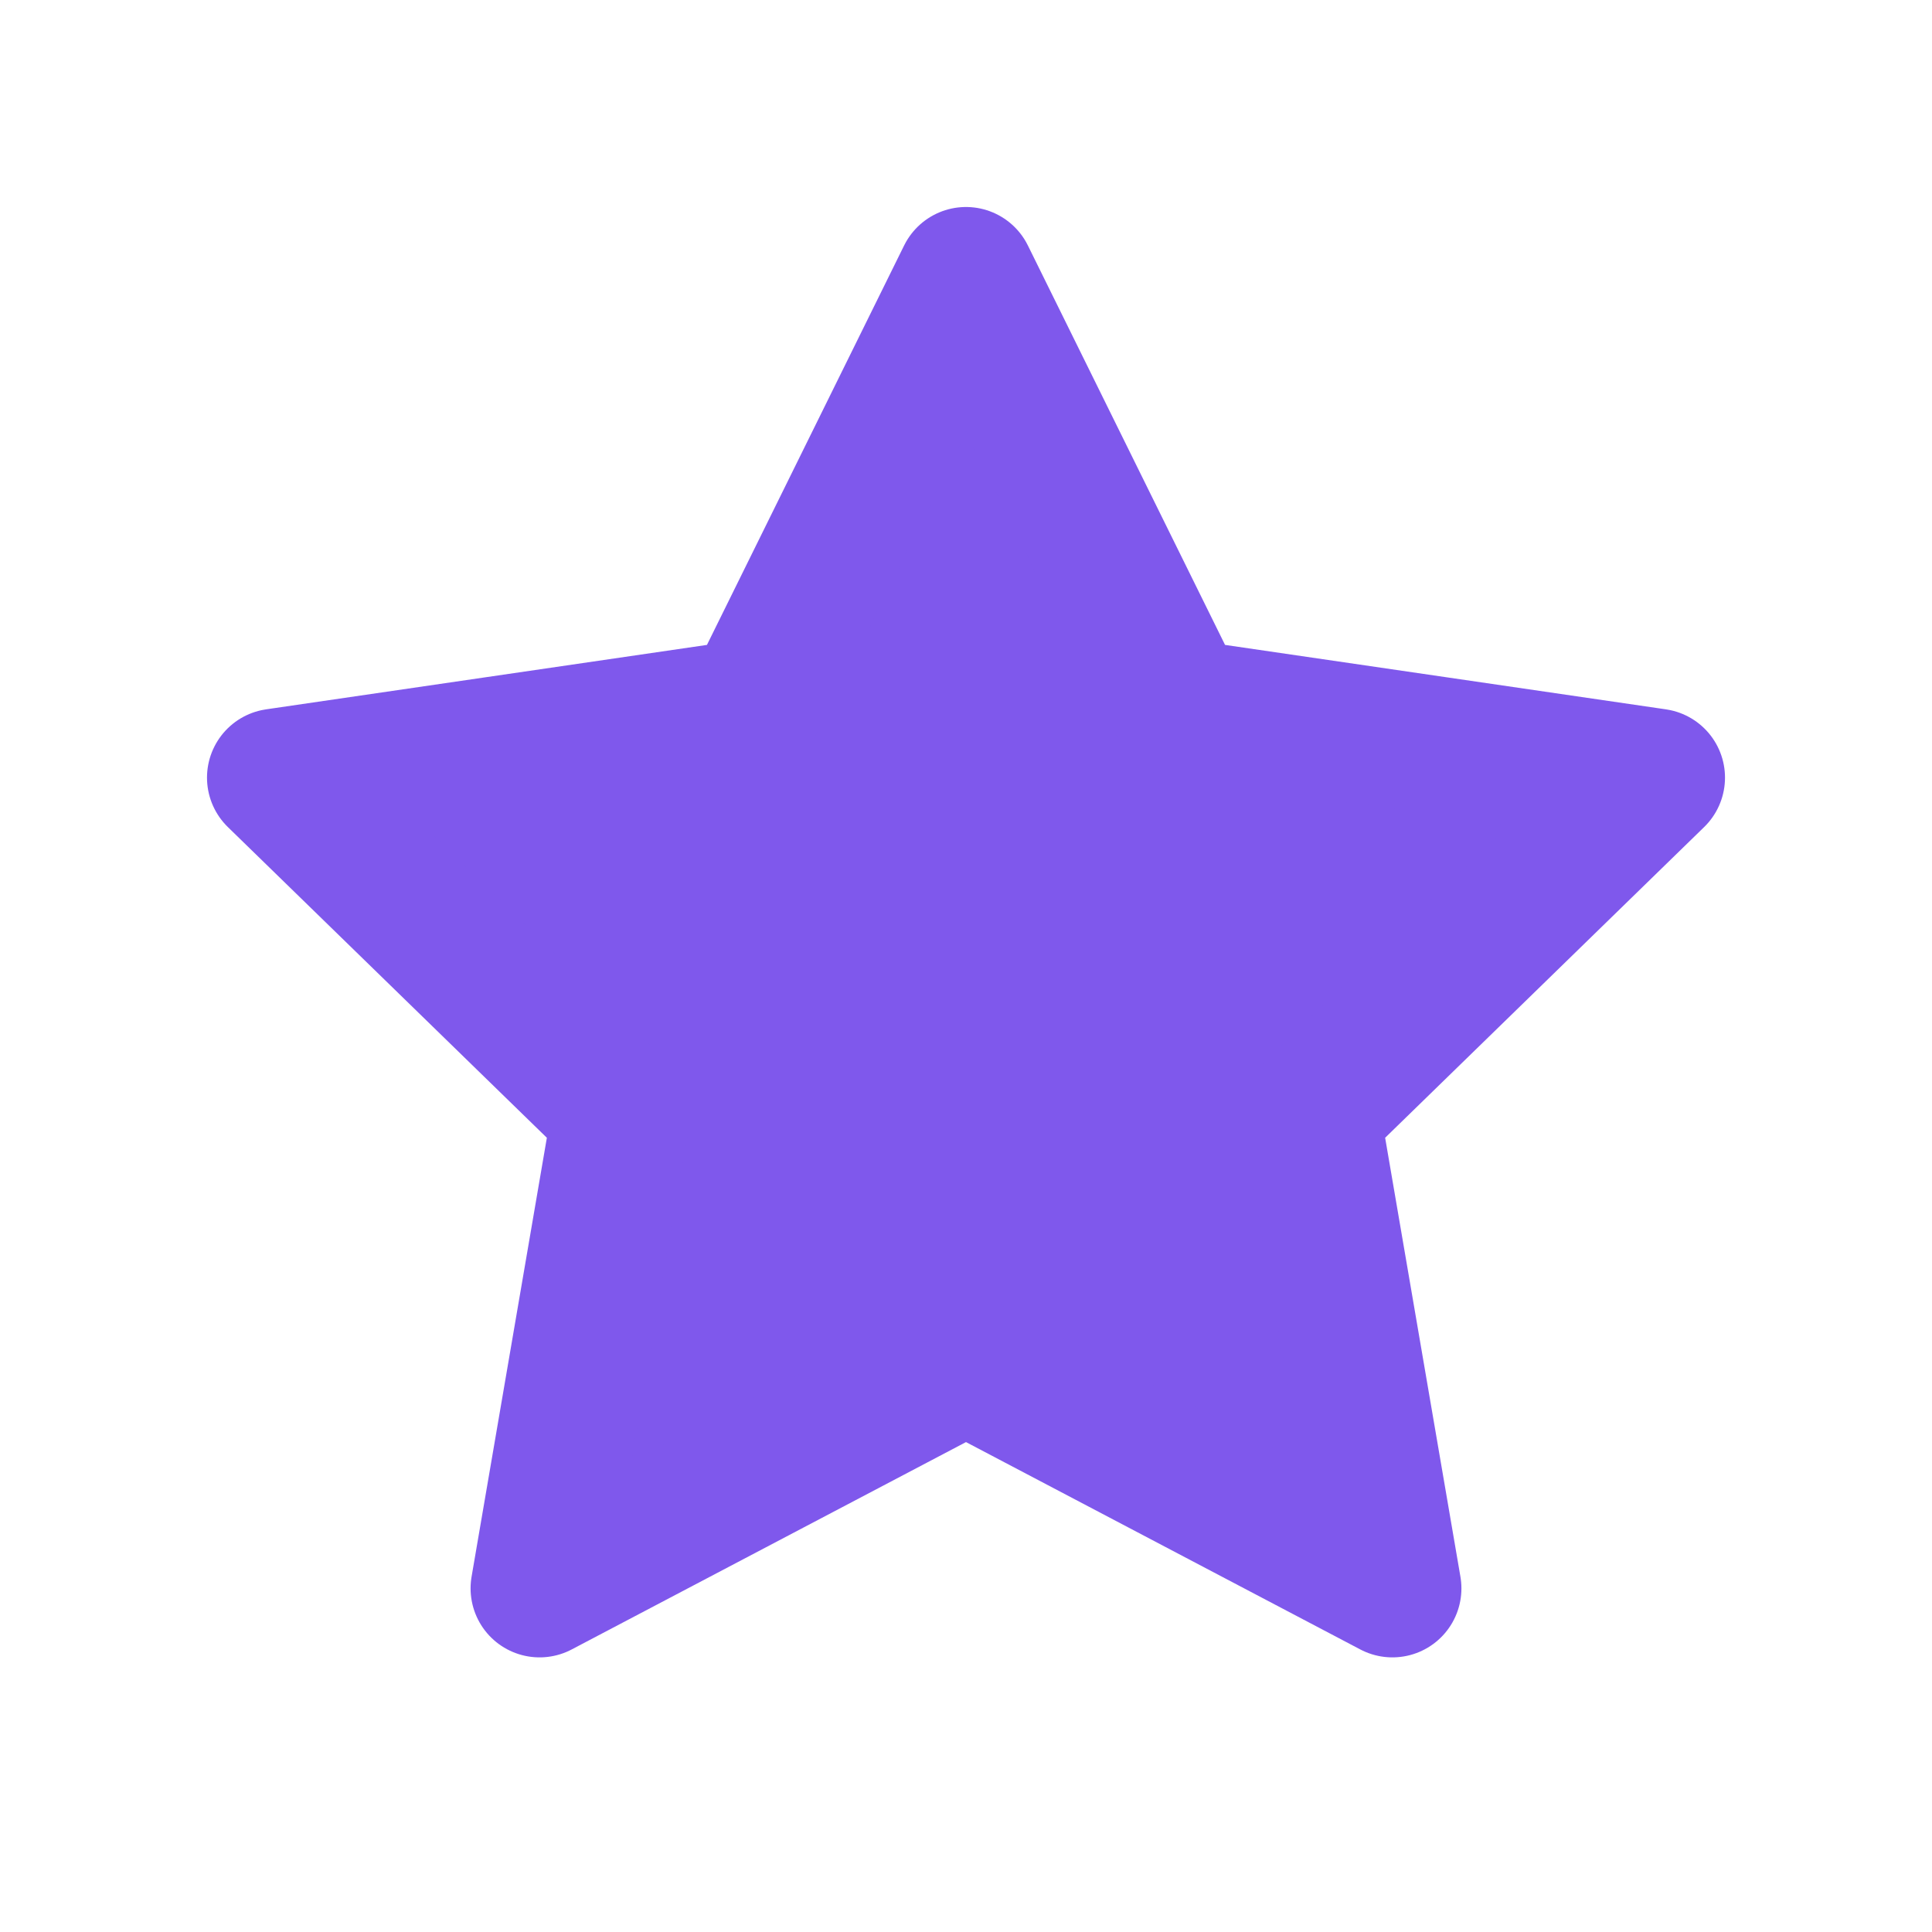
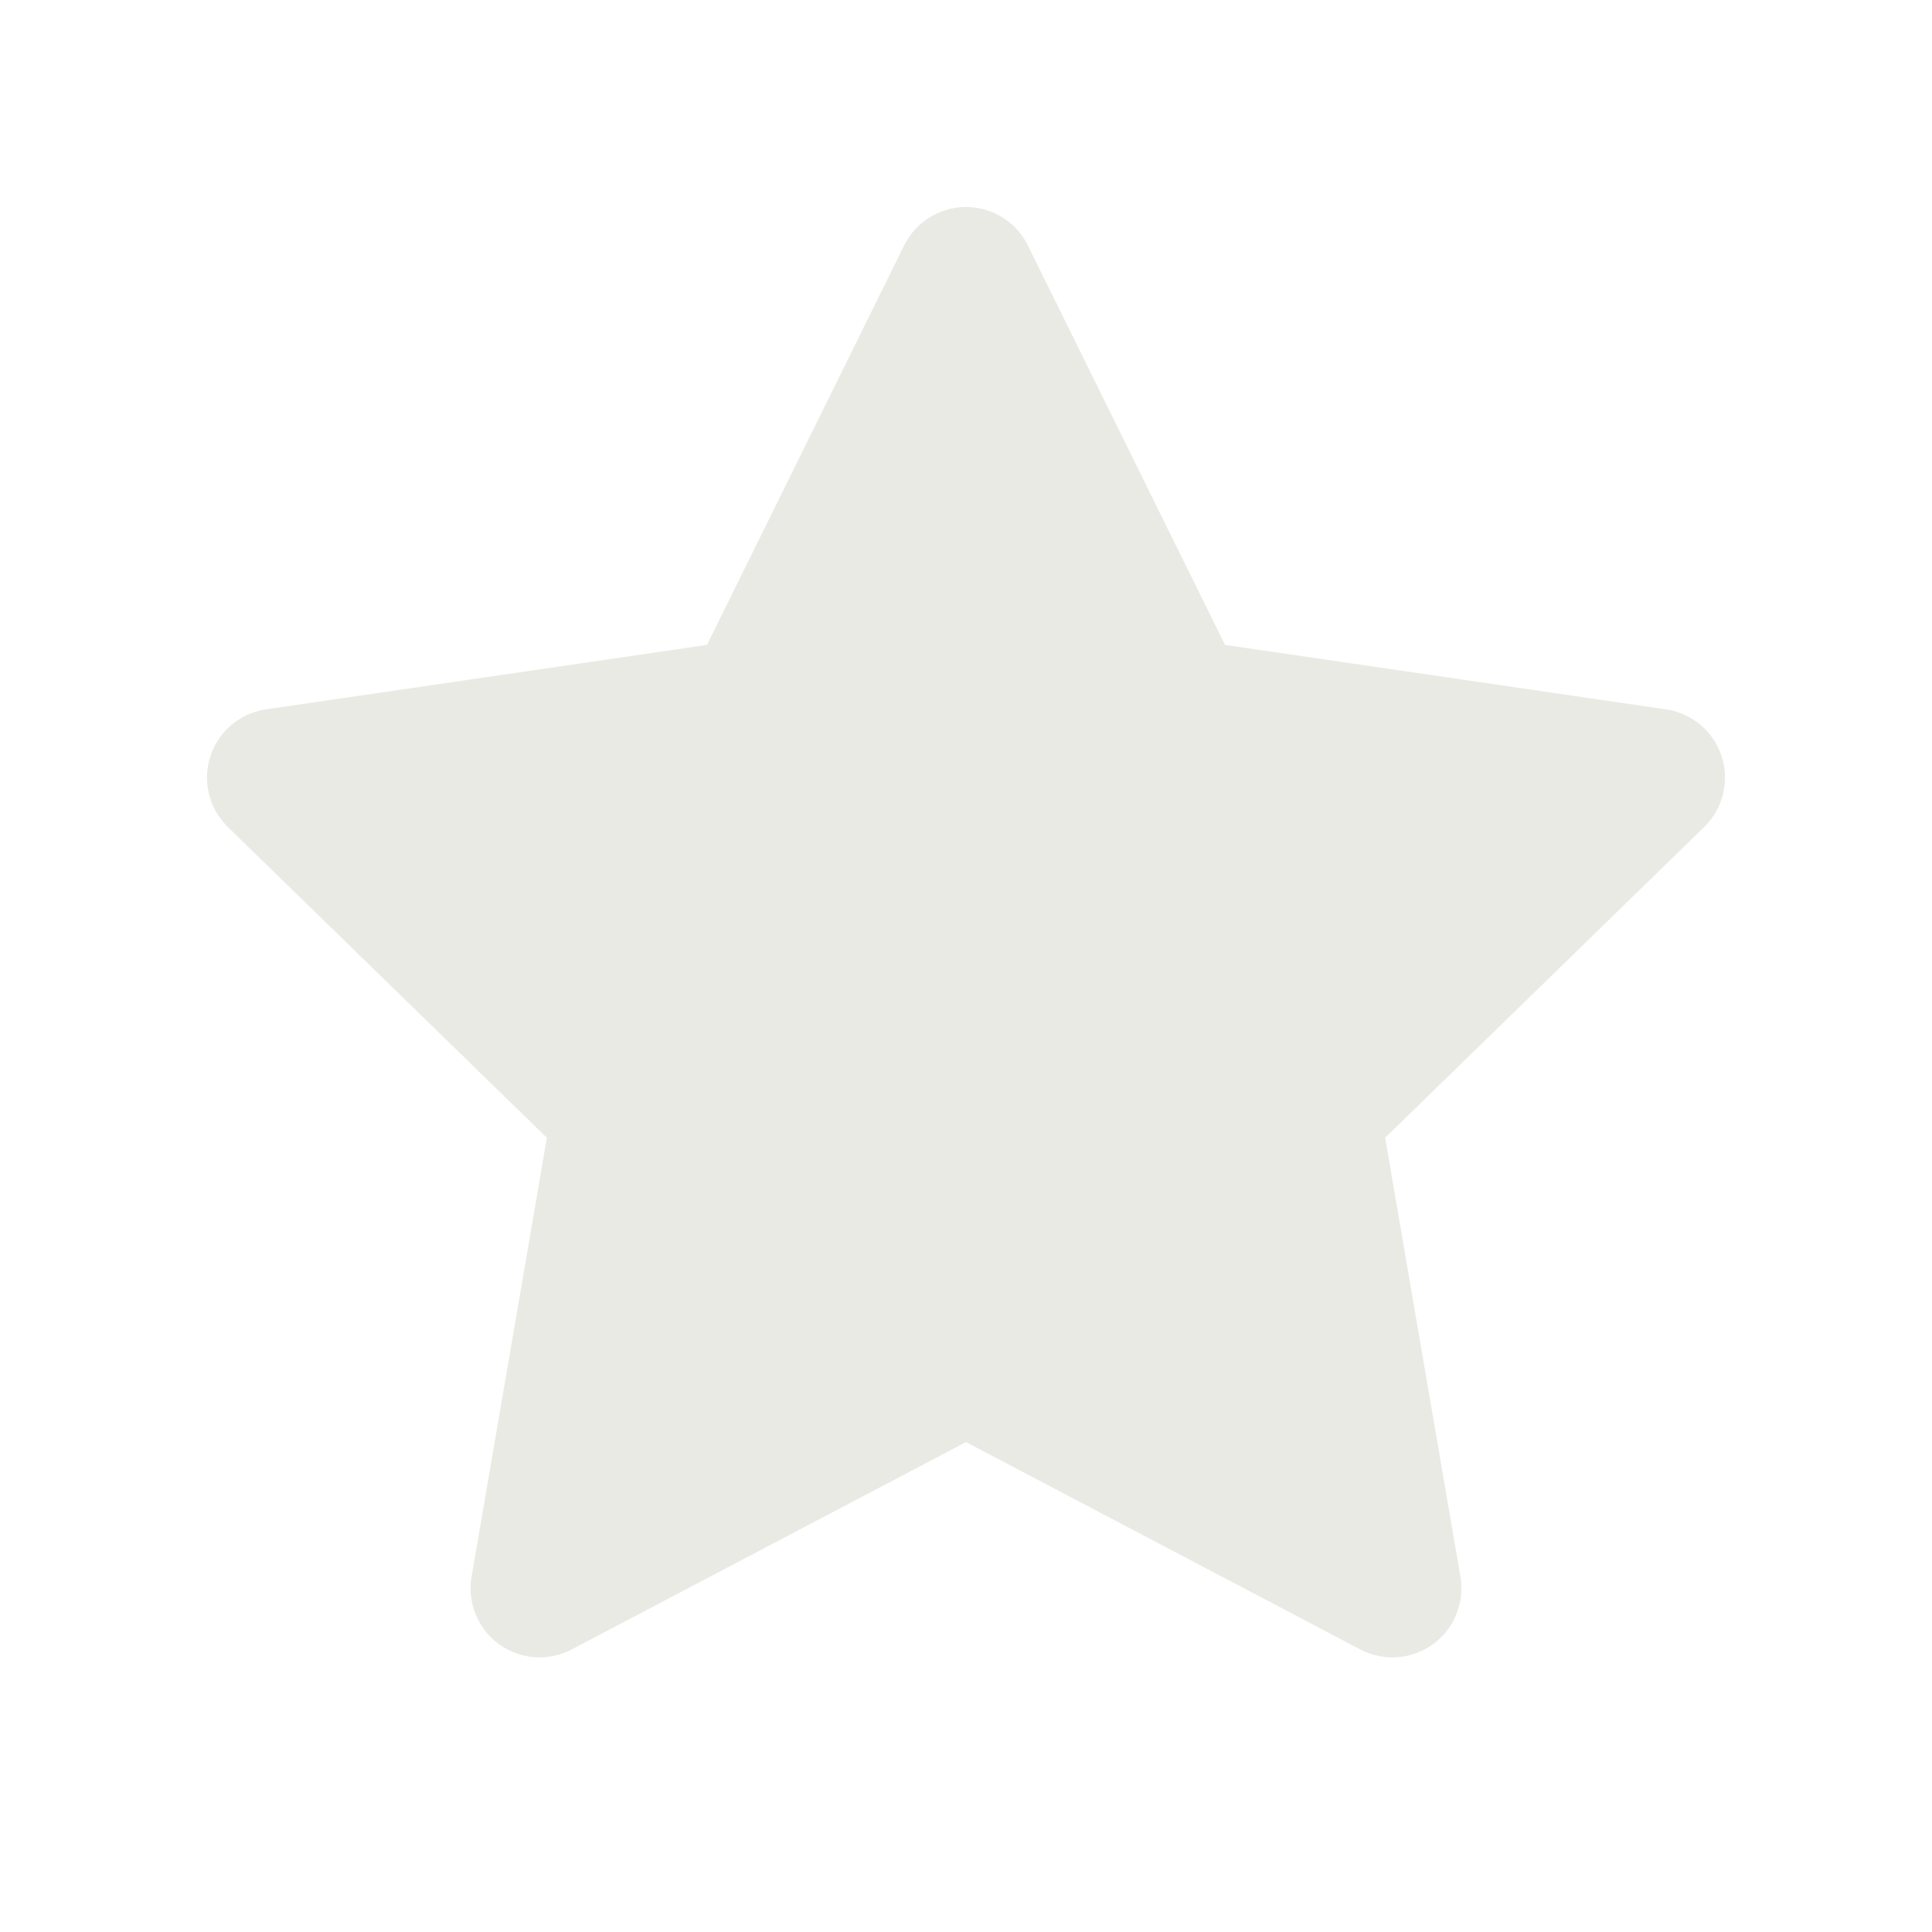
<svg xmlns="http://www.w3.org/2000/svg" width="28" height="28" viewBox="0 0 28 28" fill="none">
-   <path d="M14 4L17.09 10.26L24 11.27L19 16.14L20.18 23.02L14 19.77L7.82 23.02L9 16.14L4 11.27L10.91 10.26L14 4Z" fill="#7F58EC" stroke="#7F58EC" stroke-width="2" stroke-linecap="round" stroke-linejoin="round" />
+   <path d="M14 4L17.09 10.26L24 11.27L19 16.14L20.18 23.02L14 19.77L7.82 23.02L9 16.14L4 11.27L10.91 10.26L14 4Z" fill="#EAEAE4" stroke="#EAEAE4" stroke-width="2" stroke-linecap="round" stroke-linejoin="round" />
</svg>
